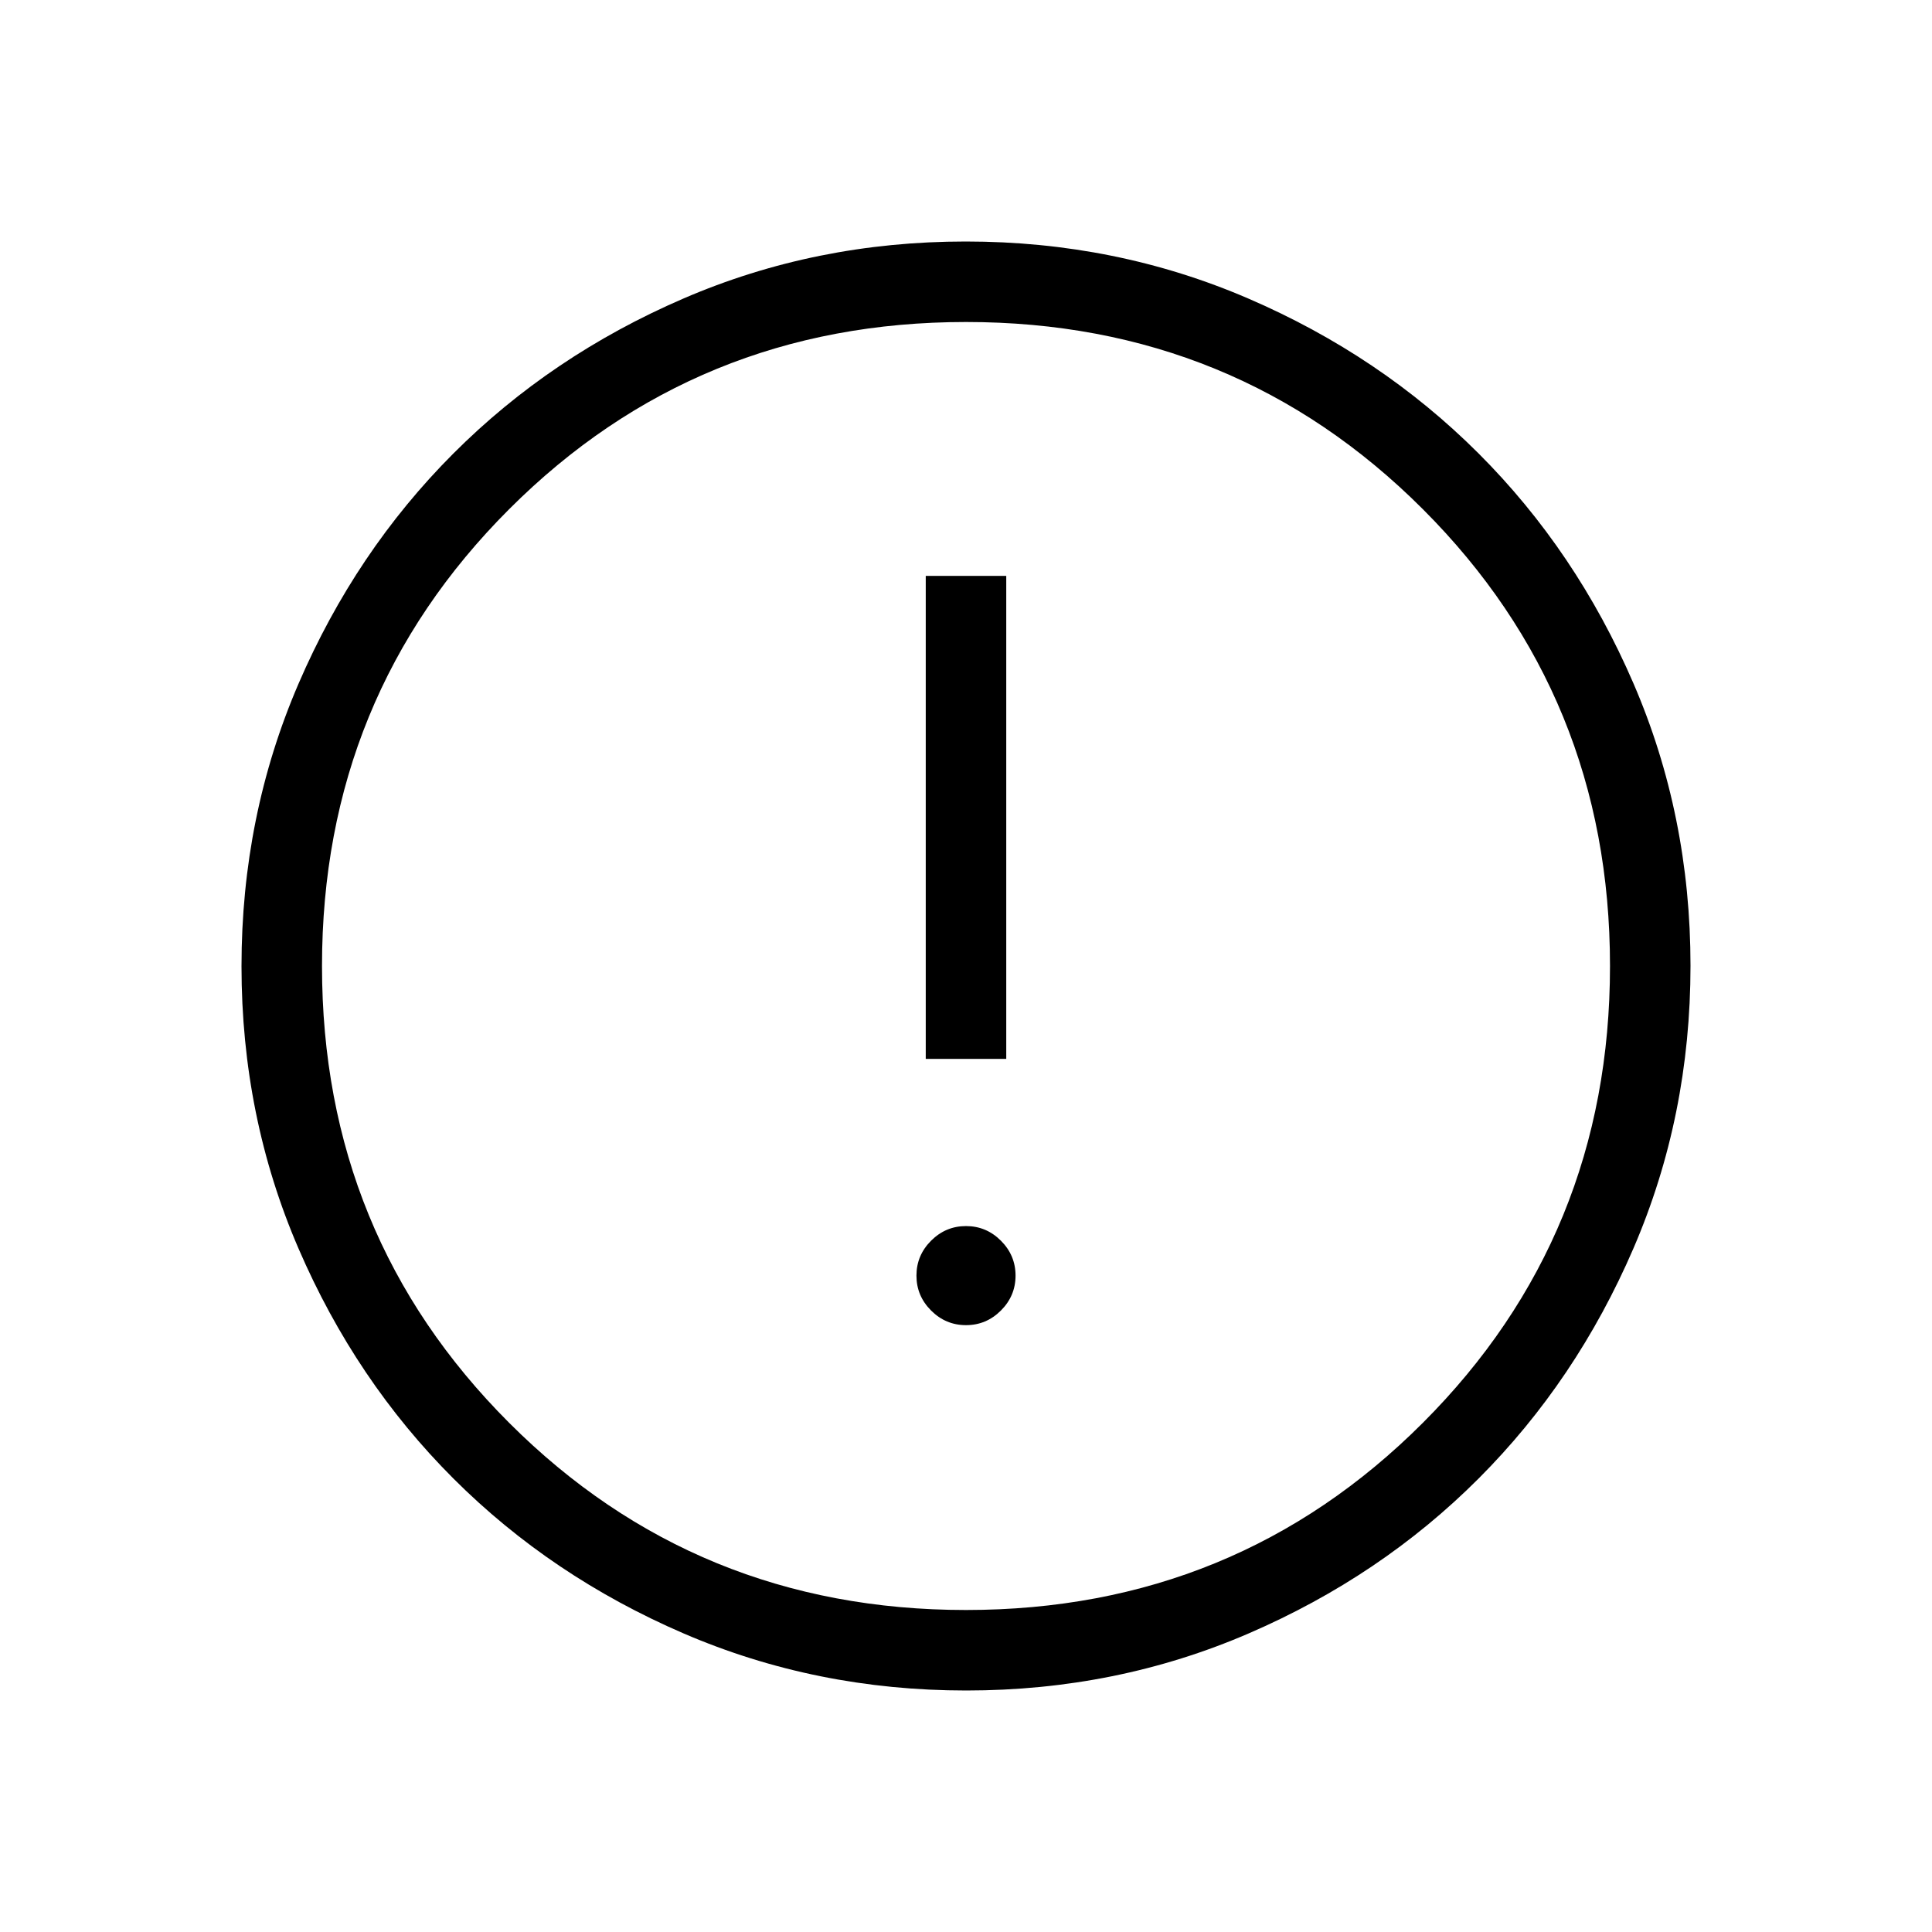
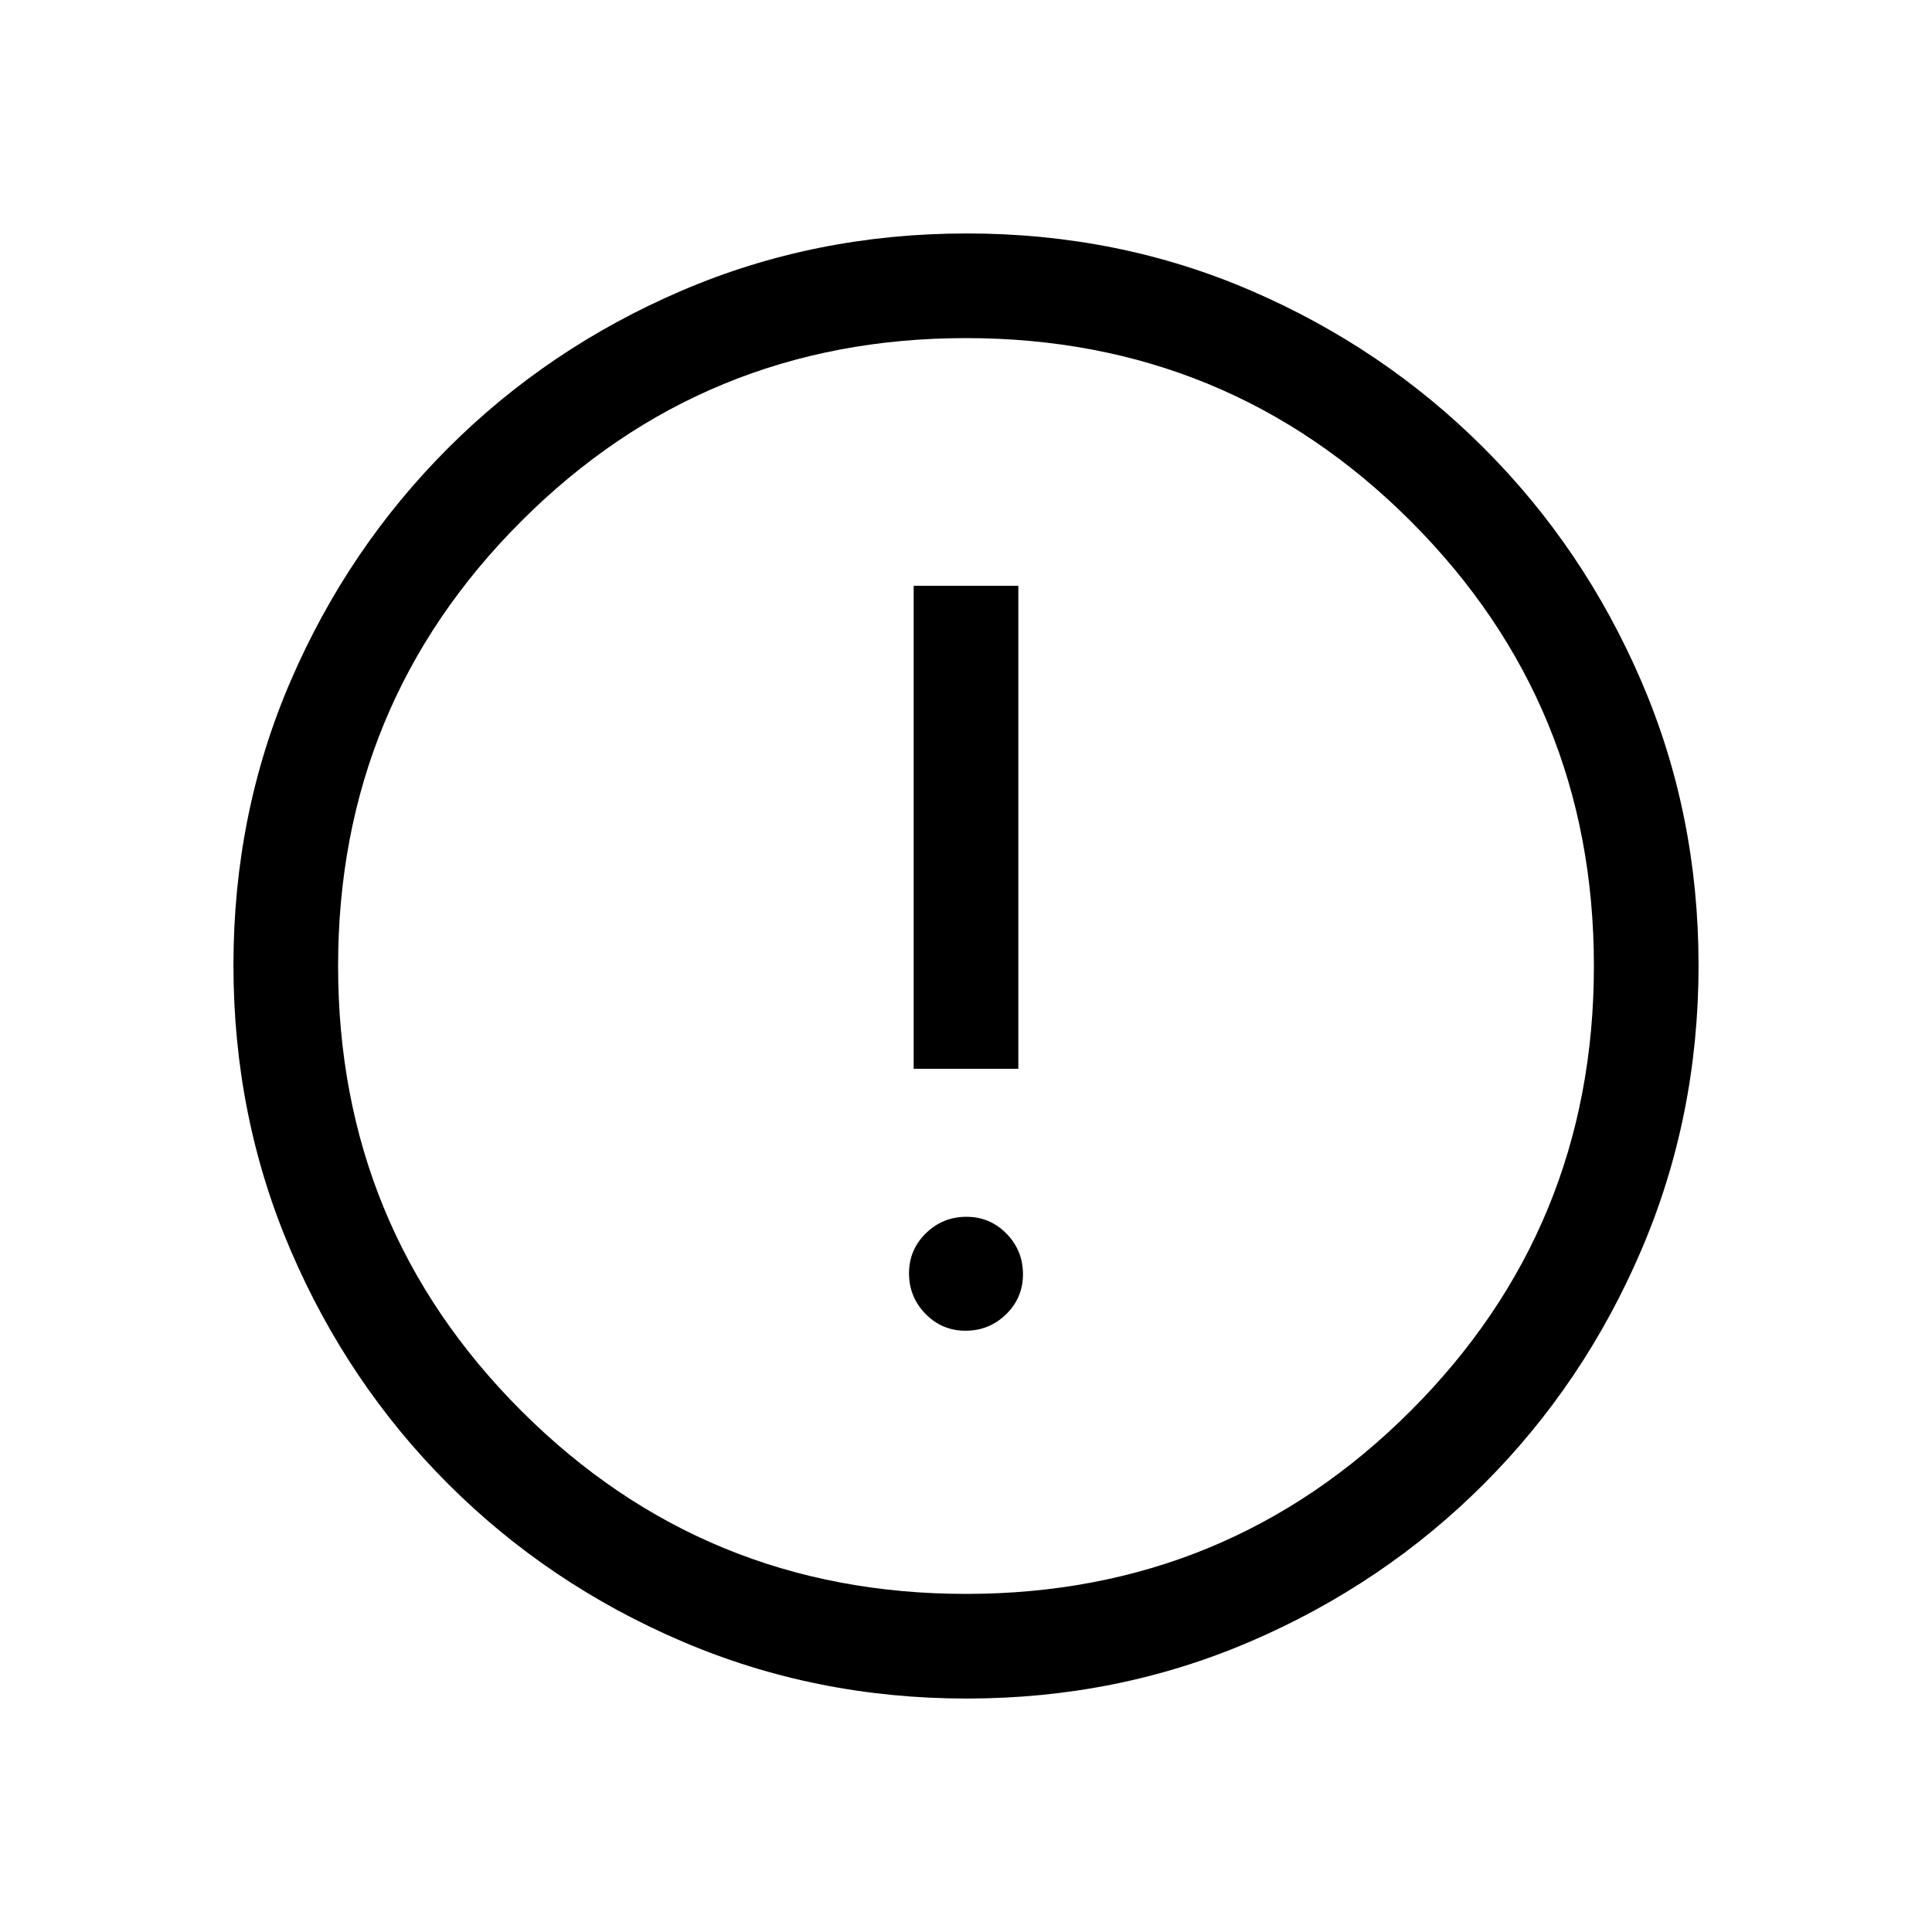
- <svg xmlns="http://www.w3.org/2000/svg" height="24" viewBox="0 -960 960 960" width="24">
-   <path d="M497.35-308.81q7.27-7.27 7.27-17.34 0-10.08-7.27-17.35-7.27-7.27-17.35-7.27-10.08 0-17.35 7.27-7.27 7.27-7.27 17.35 0 10.07 7.27 17.34t17.35 7.27q10.08 0 17.35-7.27ZM460-433.85h40v-240h-40v240ZM480.13-120q-74.67 0-140.41-28.34-65.73-28.34-114.36-76.92-48.63-48.58-76.99-114.26Q120-405.19 120-479.87q0-74.67 28.34-140.41 28.34-65.73 76.92-114.36 48.58-48.63 114.26-76.99Q405.19-840 479.87-840q74.67 0 140.41 28.34 65.73 28.34 114.36 76.92 48.63 48.58 76.99 114.26Q840-554.81 840-480.13q0 74.67-28.34 140.41-28.34 65.73-76.92 114.36-48.58 48.63-114.26 76.99Q554.81-120 480.13-120Zm-.13-40q134 0 227-93t93-227q0-134-93-227t-227-93q-134 0-227 93t-93 227q0 134 93 227t227 93Zm0-320Z" />
+ <svg xmlns="http://www.w3.org/2000/svg" height="20" viewBox="0 -960 960 960" width="20">
+   <path d="M499.92-306.94q8.39-8.18 8.39-19.93T500.13-347q-8.17-8.38-19.92-8.38-11.75 0-20.13 8.17-8.39 8.17-8.39 19.92 0 11.75 8.18 20.14 8.17 8.38 19.92 8.38 11.75 0 20.13-8.17ZM454-428.92h52v-240h-52v240ZM480.34-116q-75.11 0-141.48-28.42-66.37-28.42-116.18-78.21-49.81-49.79-78.25-116.09Q116-405.01 116-480.39q0-75.38 28.42-141.25t78.21-115.68q49.79-49.81 116.09-78.25Q405.01-844 480.39-844q75.38 0 141.25 28.42t115.68 78.21q49.81 49.79 78.25 115.85Q844-555.45 844-480.34q0 75.11-28.42 141.48-28.42 66.37-78.21 116.18-49.79 49.81-115.85 78.25Q555.45-116 480.34-116Zm-.34-52q130 0 221-91t91-221q0-130-91-221t-221-91q-130 0-221 91t-91 221q0 130 91 221t221 91Zm0-312Z" />
</svg>
